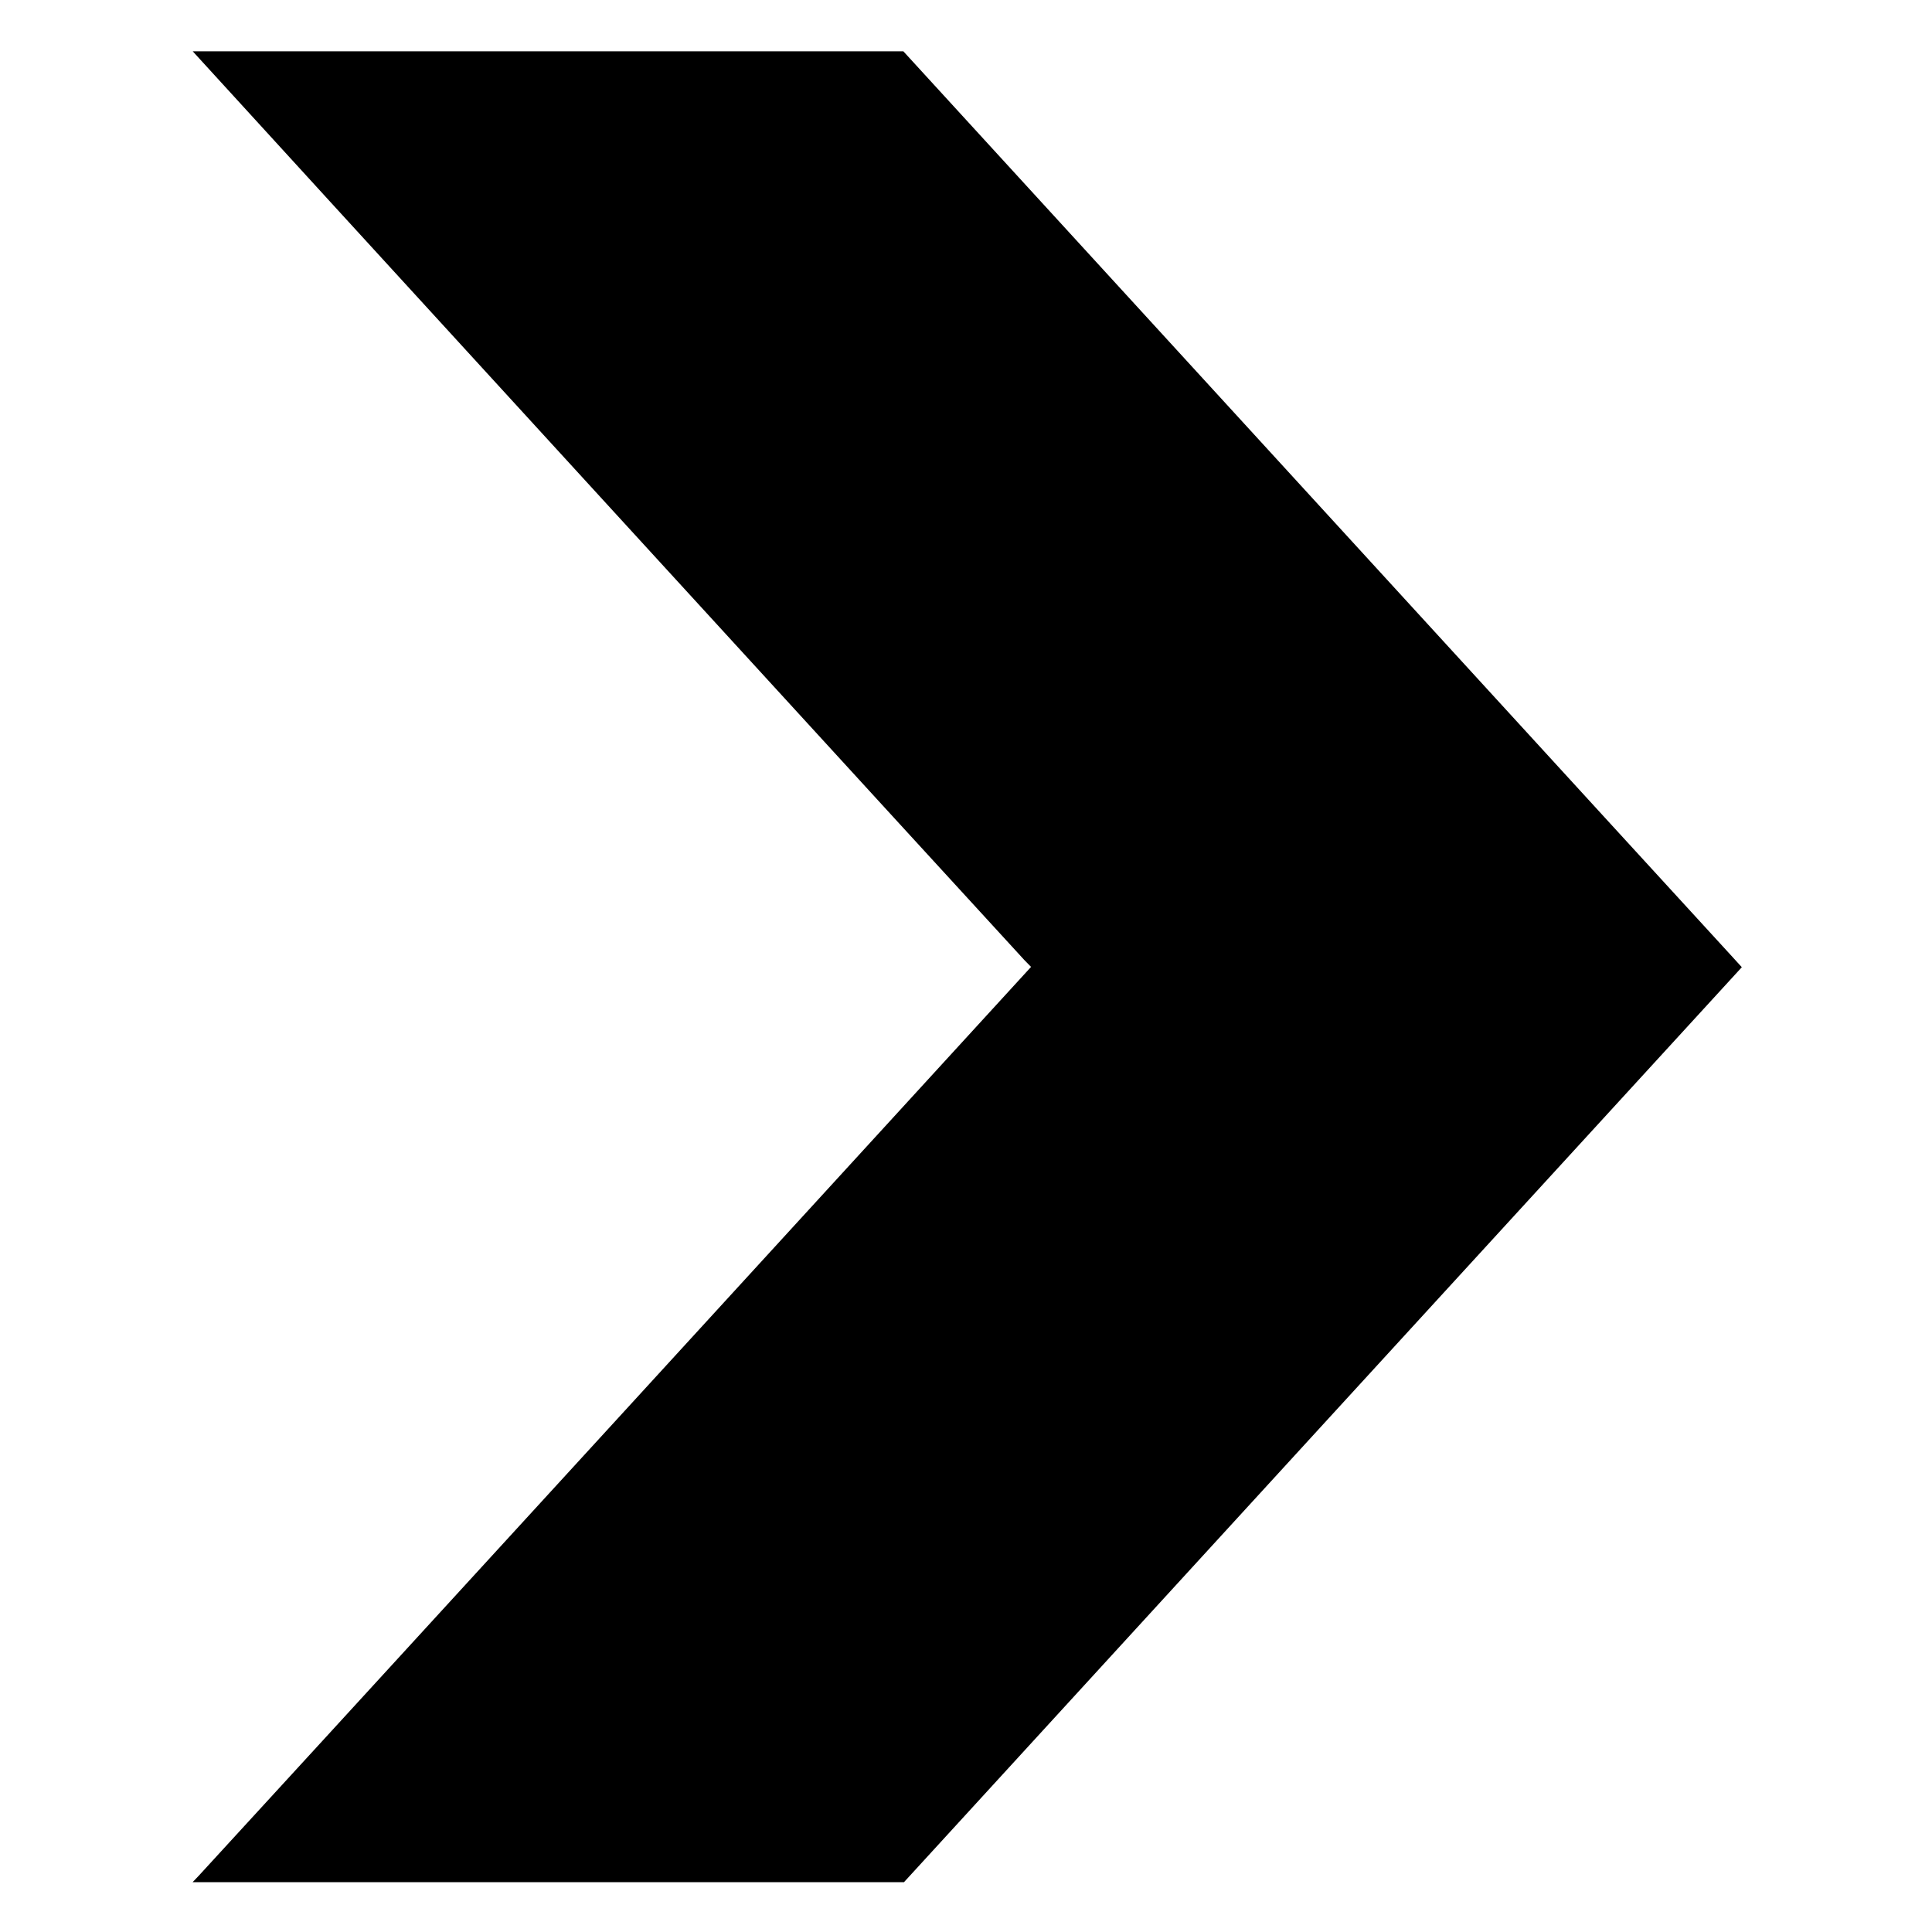
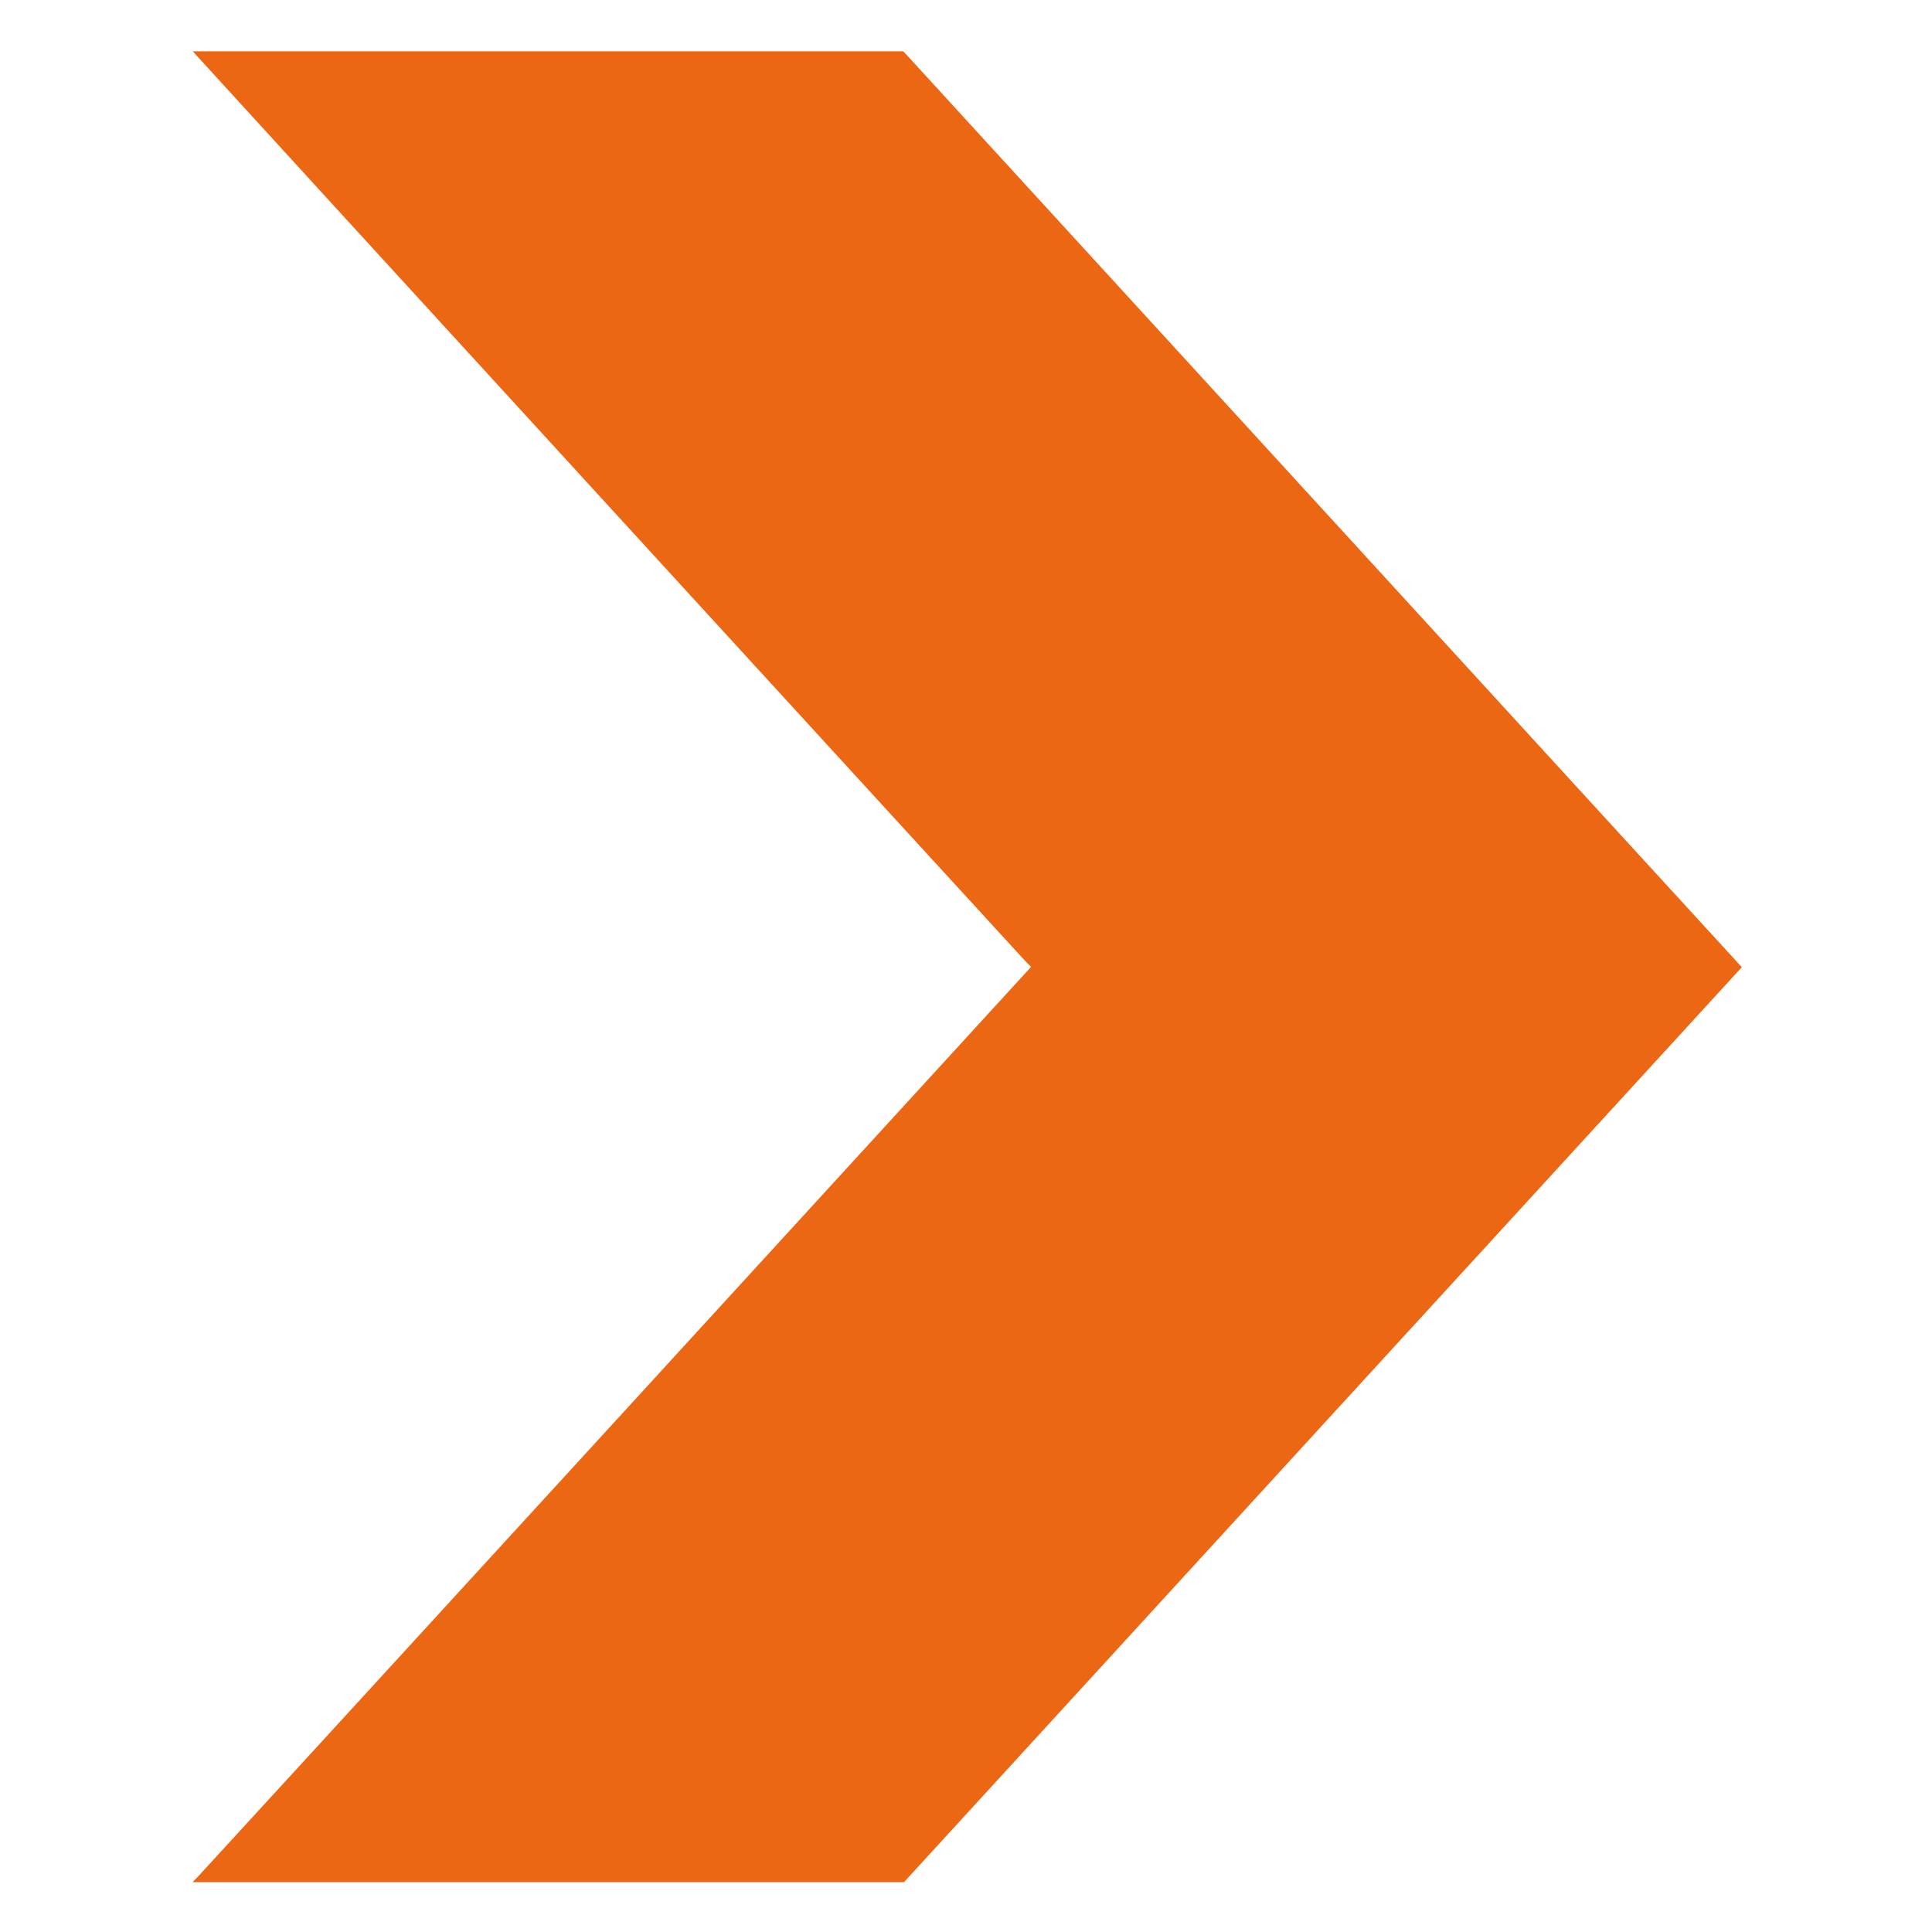
<svg xmlns="http://www.w3.org/2000/svg" version="1.0" width="1280pt" height="1280pt" viewBox="0 0 1280 1280" preserveAspectRatio="xMidYMid meet">
-   <g transform="translate(0,1280) scale(0.1,-0.1)" fill="#000000" stroke="none">
+   <g transform="translate(0,1280) scale(0.1,-0.1)" fill="#ec6713" stroke="none">
    <path d="M1297 12438 c98 -110 5456 -5964 5490 -5999 l44 -45 -2737 -2990 c-1505 -1644 -2755 -3008 -2777 -3031 l-41 -43 2356 0 2357 0 2775 3031 2776 3031 -61 67 c-34 36 -1283 1401 -2777 3033 l-2717 2968 -2354 0 -2354 0 20 -22z" />
  </g>
</svg>
